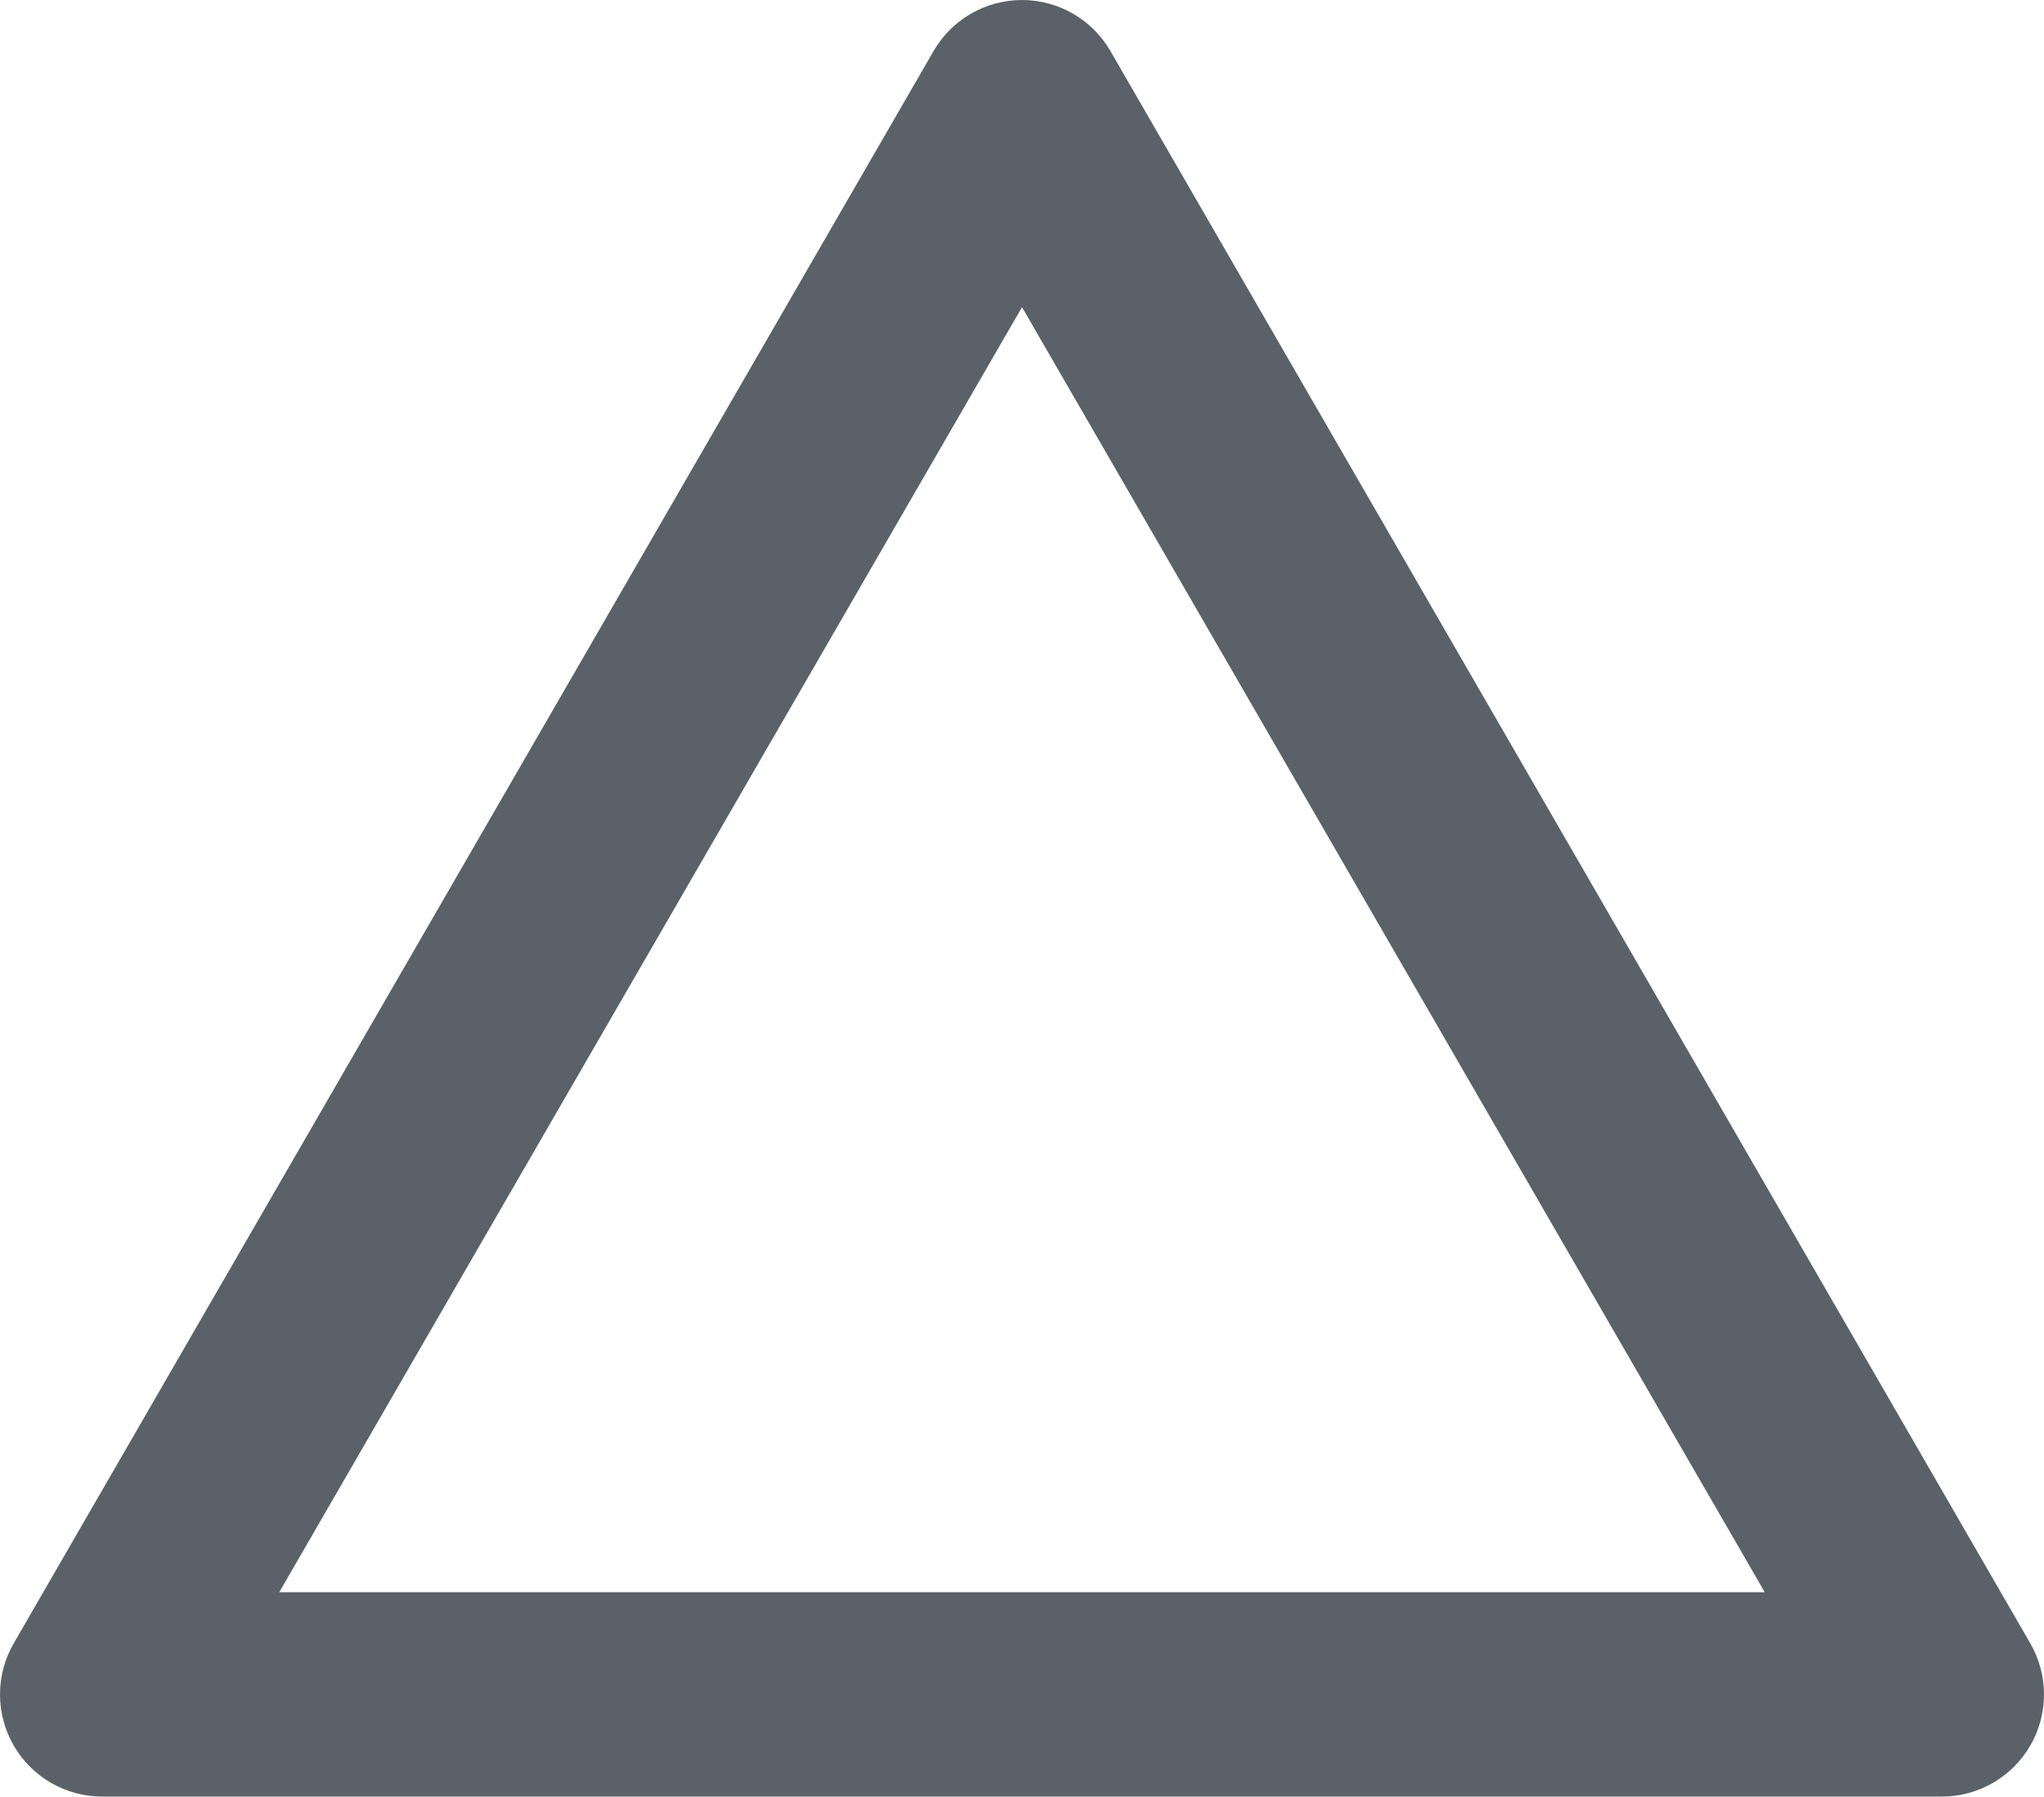
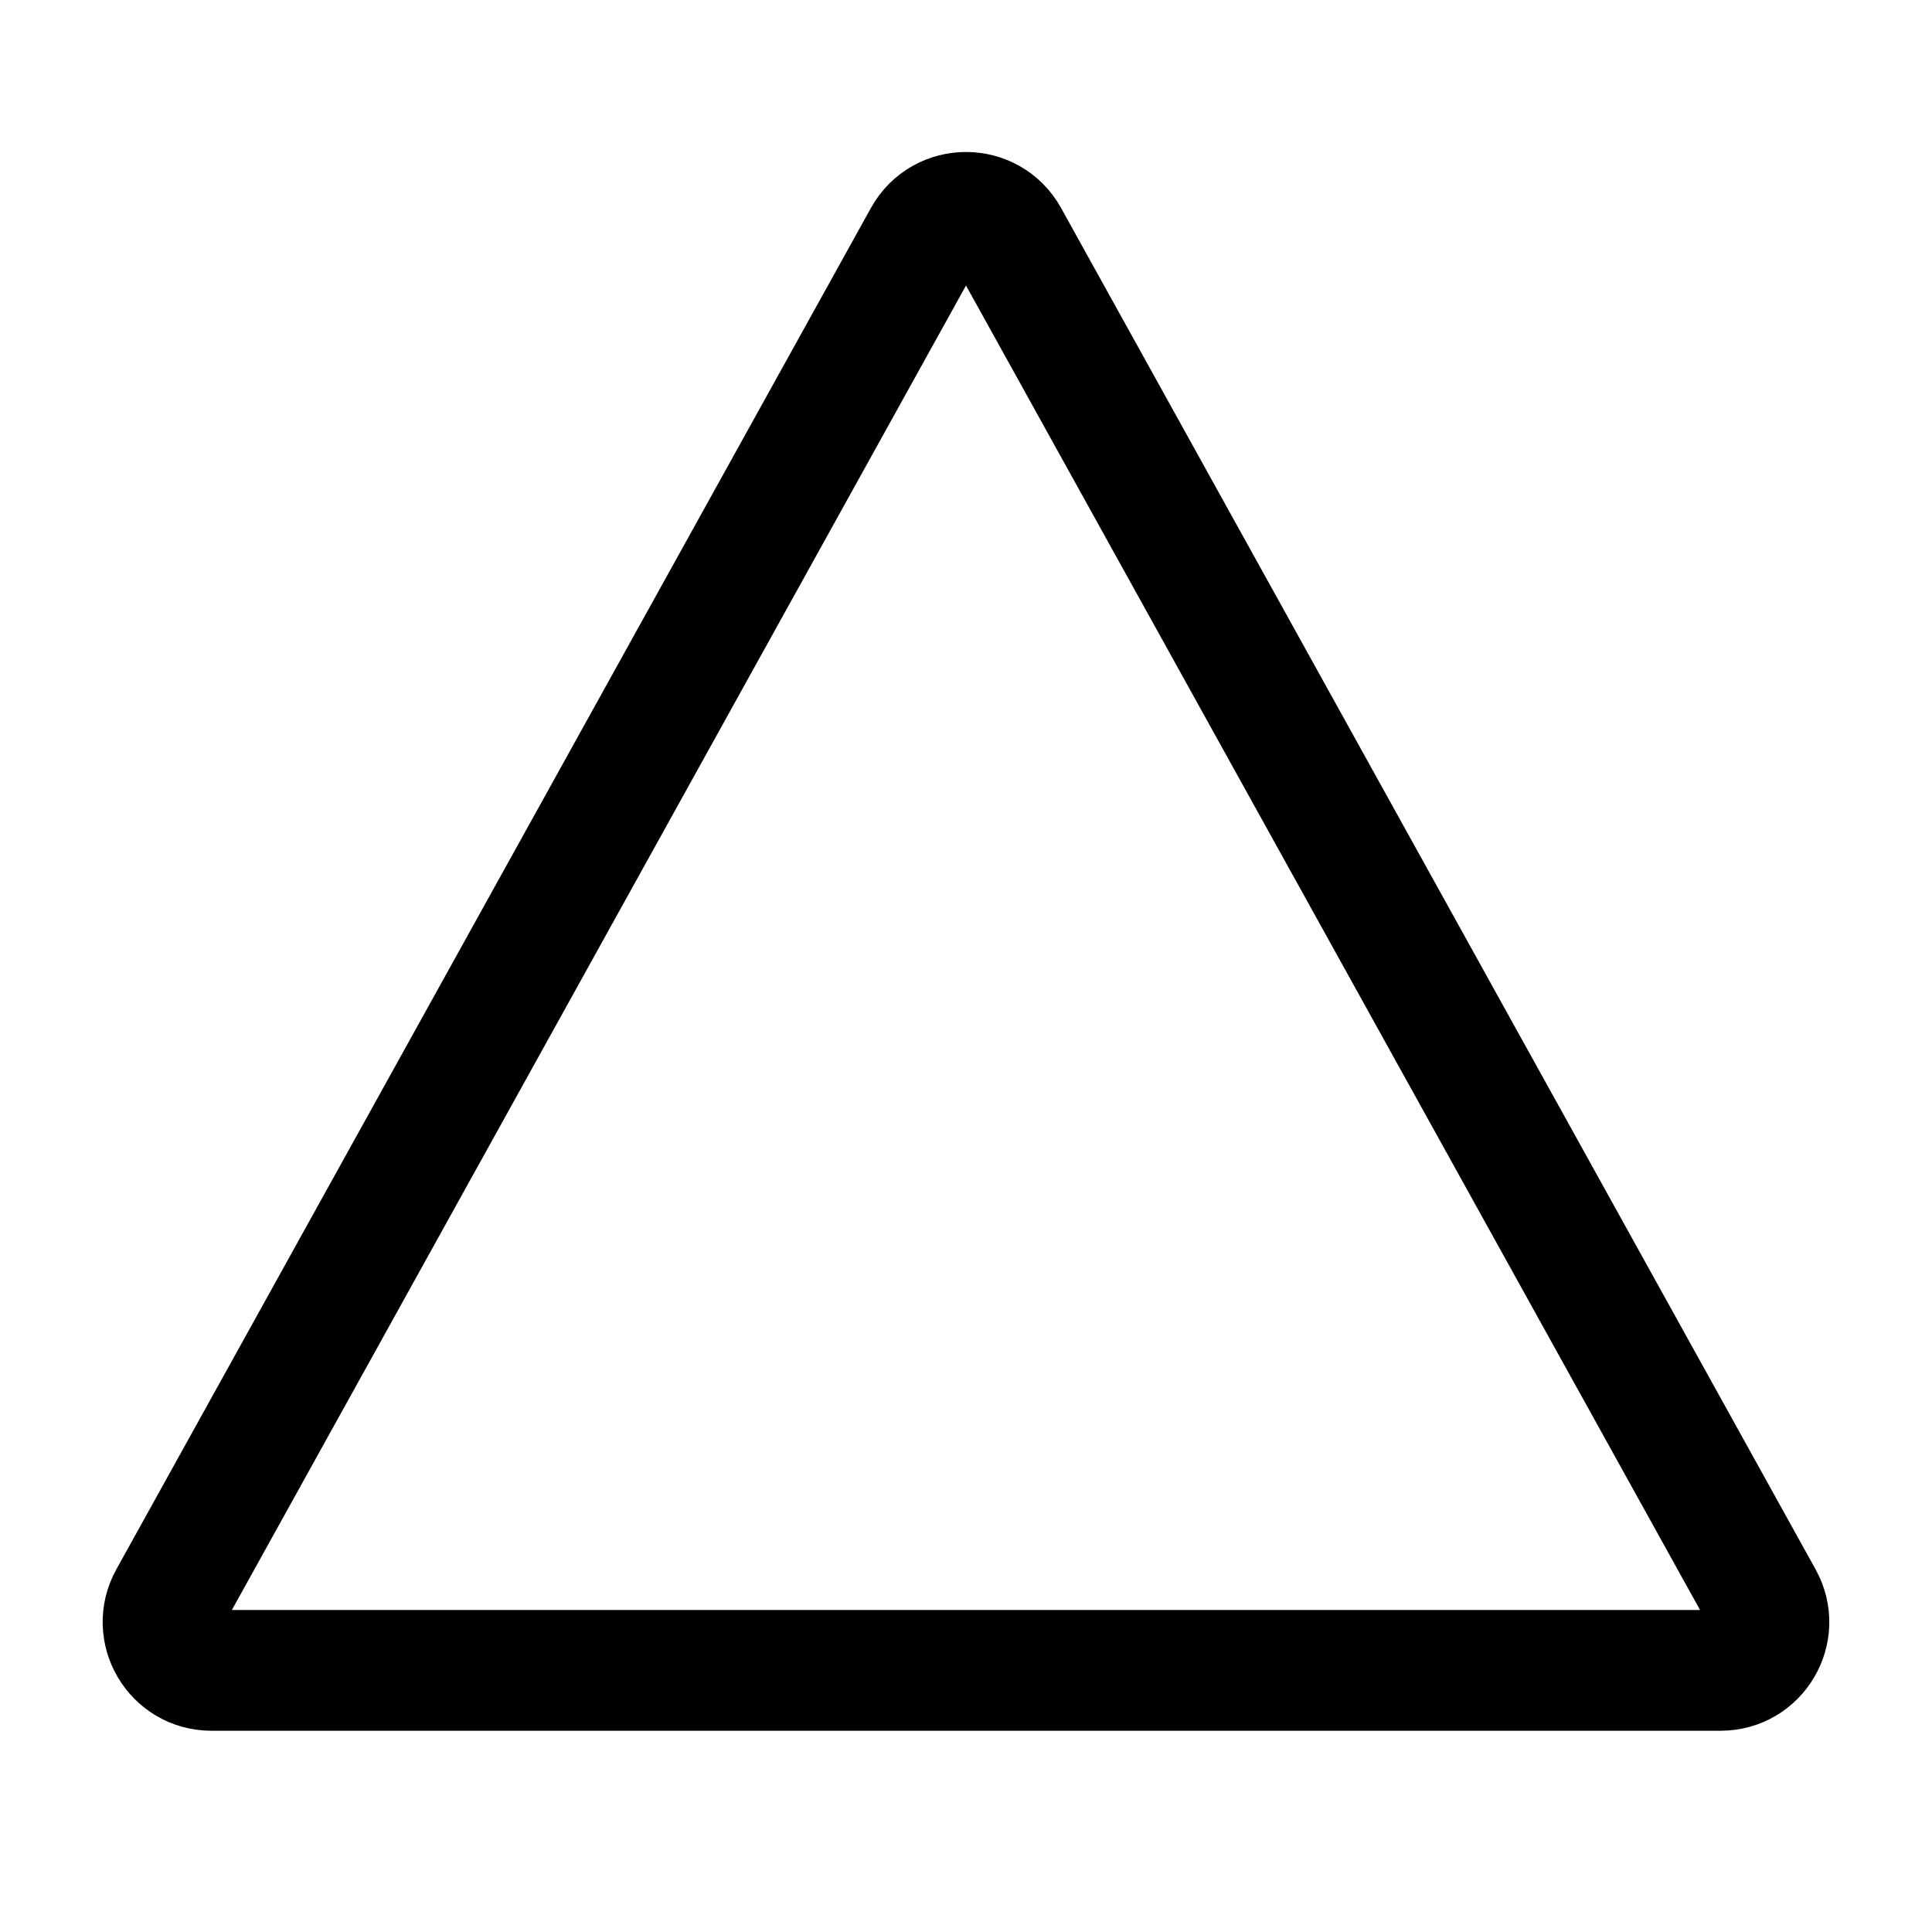
- <svg xmlns="http://www.w3.org/2000/svg" width="17.874" height="15.711" viewBox="0 0 17.874 15.711">
-   <path id="triangle" d="M19.75,17.574,11.71,3.656a.893.893,0,0,0-1.554,0L2.116,17.574a.893.893,0,0,0,.777,1.34h16.08a.893.893,0,0,0,.777-1.34ZM4.438,17.127,10.933,5.889l6.495,11.238Z" transform="translate(-1.996 -3.203)" fill="#5a6168" />
+ <svg xmlns="http://www.w3.org/2000/svg" width="24px" height="24px" viewBox="0 0 24 24" fill="none">
+   <path d="M11.475 2.947C11.704 2.535 12.296 2.535 12.525 2.947L21.898 19.859C22.12 20.259 21.831 20.75 21.374 20.75H2.626C2.169 20.75 1.88 20.259 2.101 19.859L11.475 2.947Z" stroke="currentColor" stroke-width="1.5" stroke-linecap="round" stroke-linejoin="round" />
</svg>
